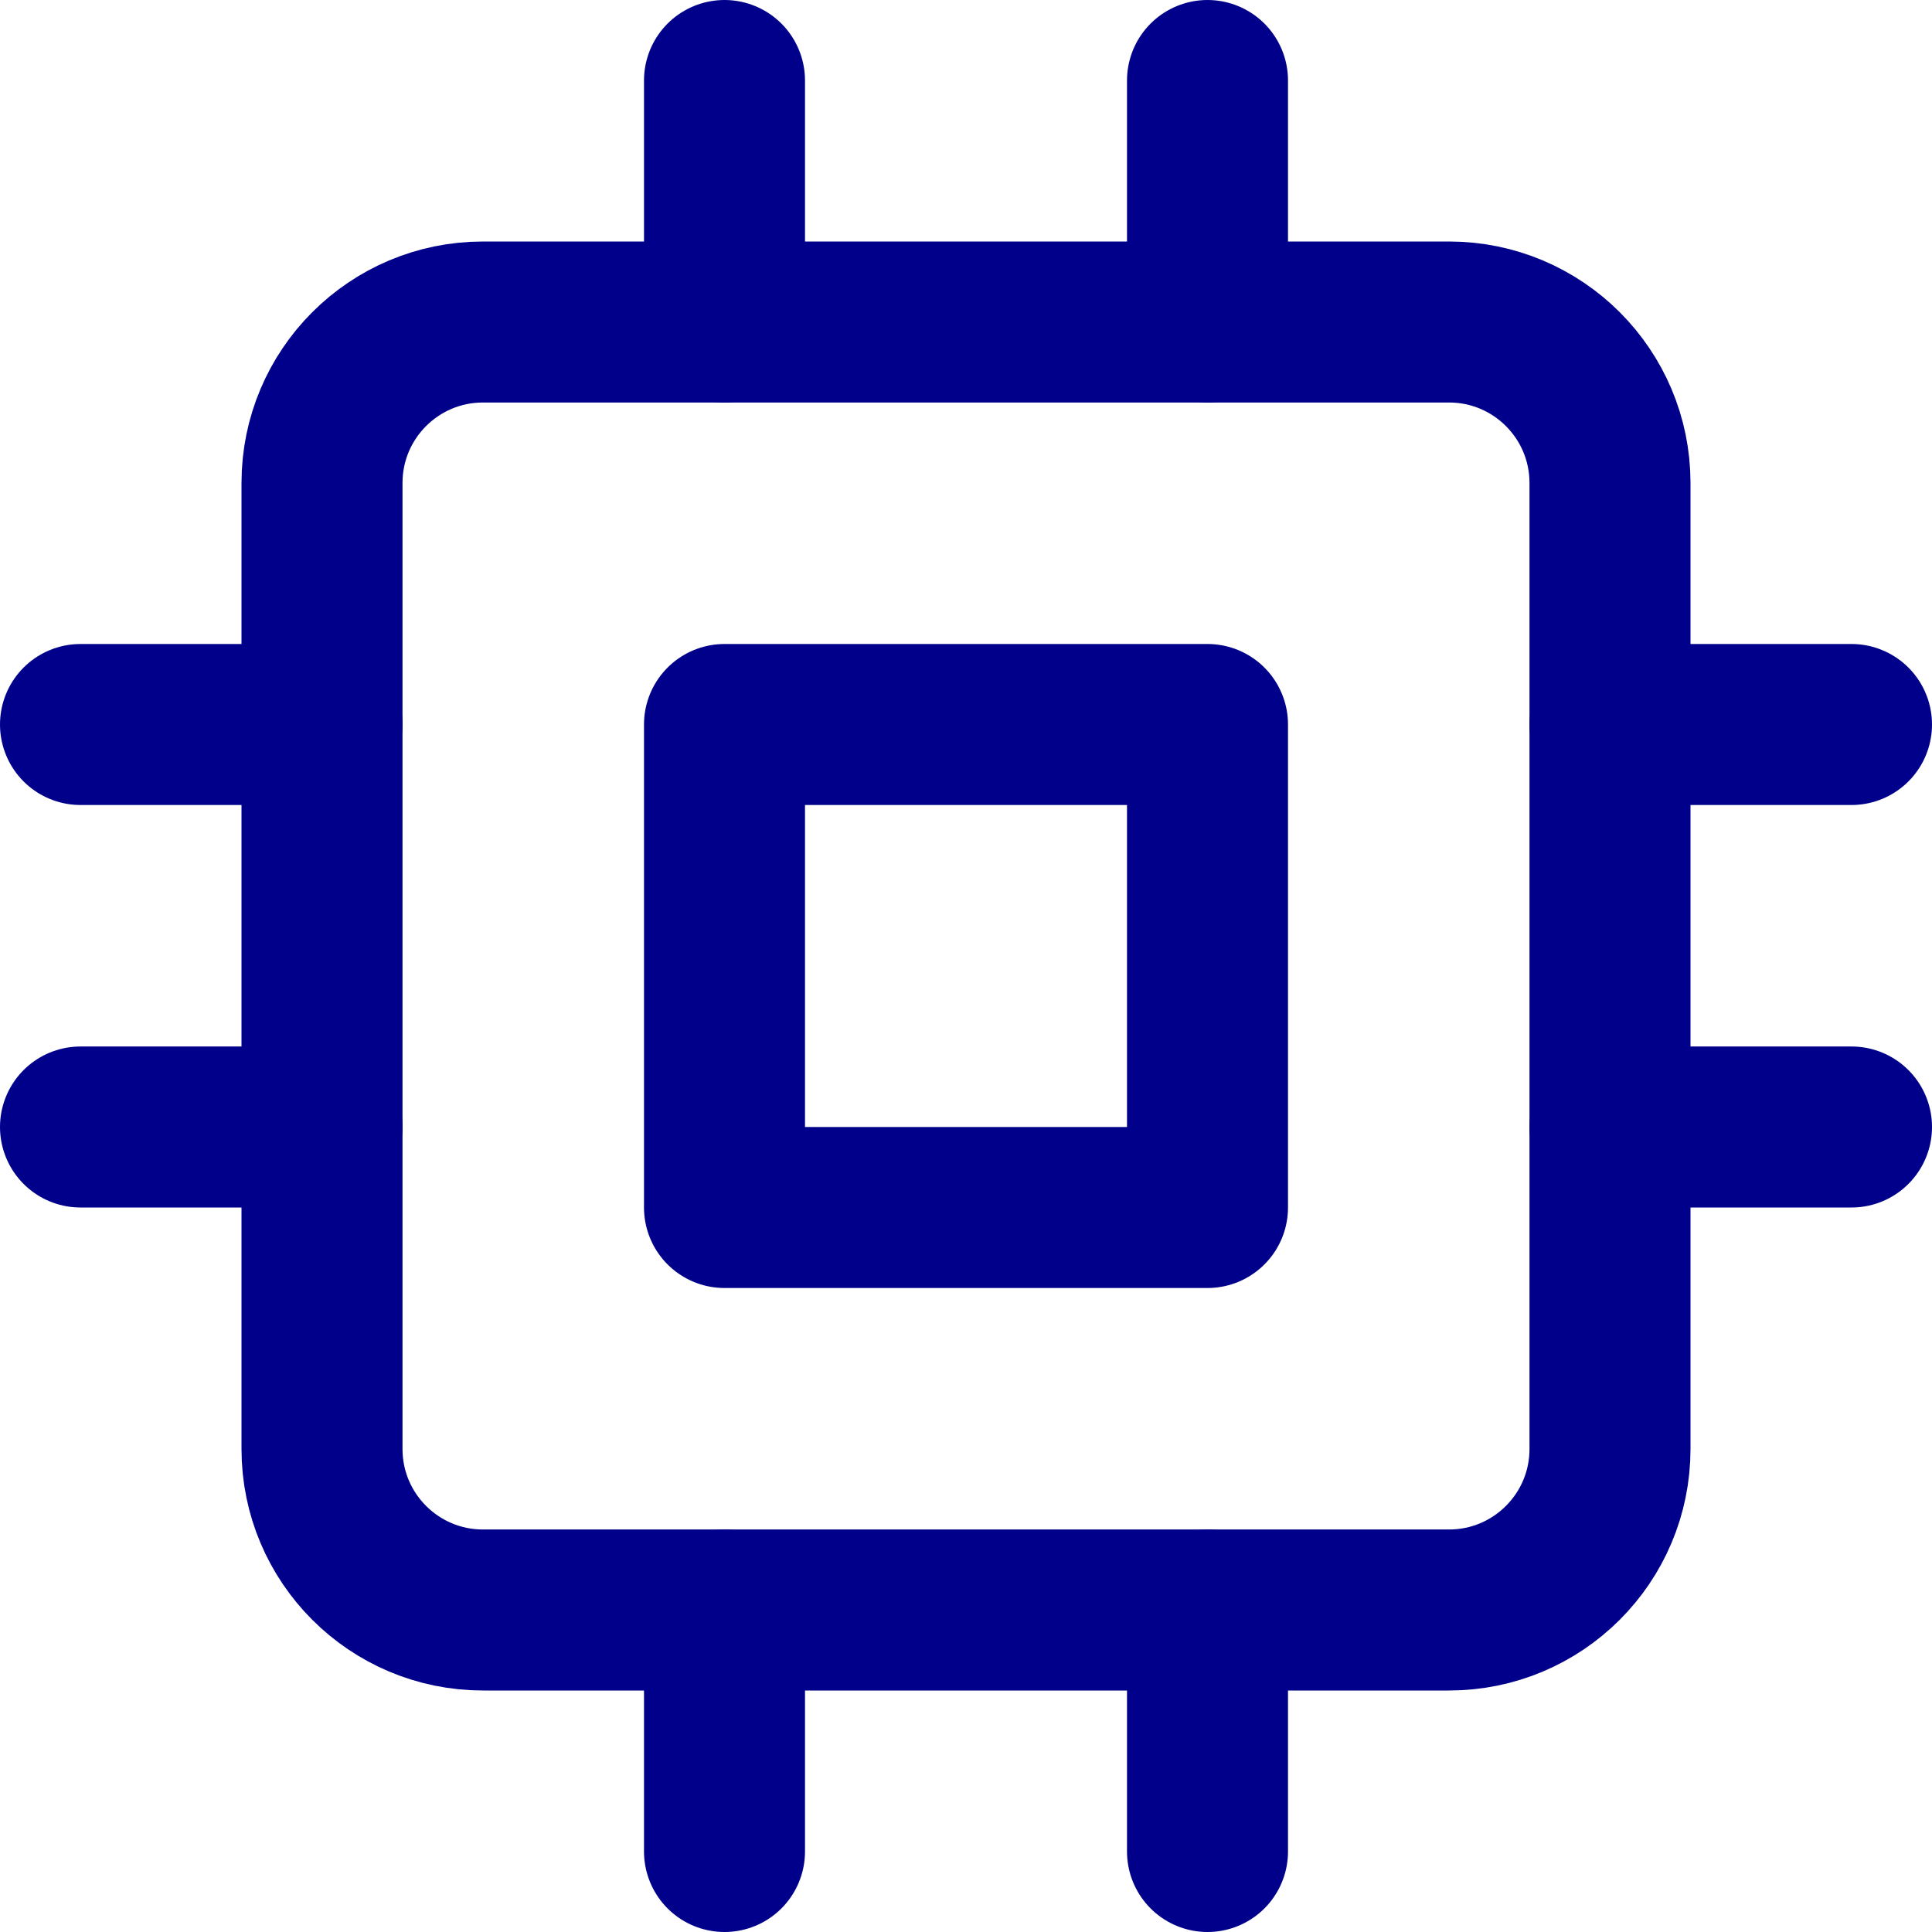
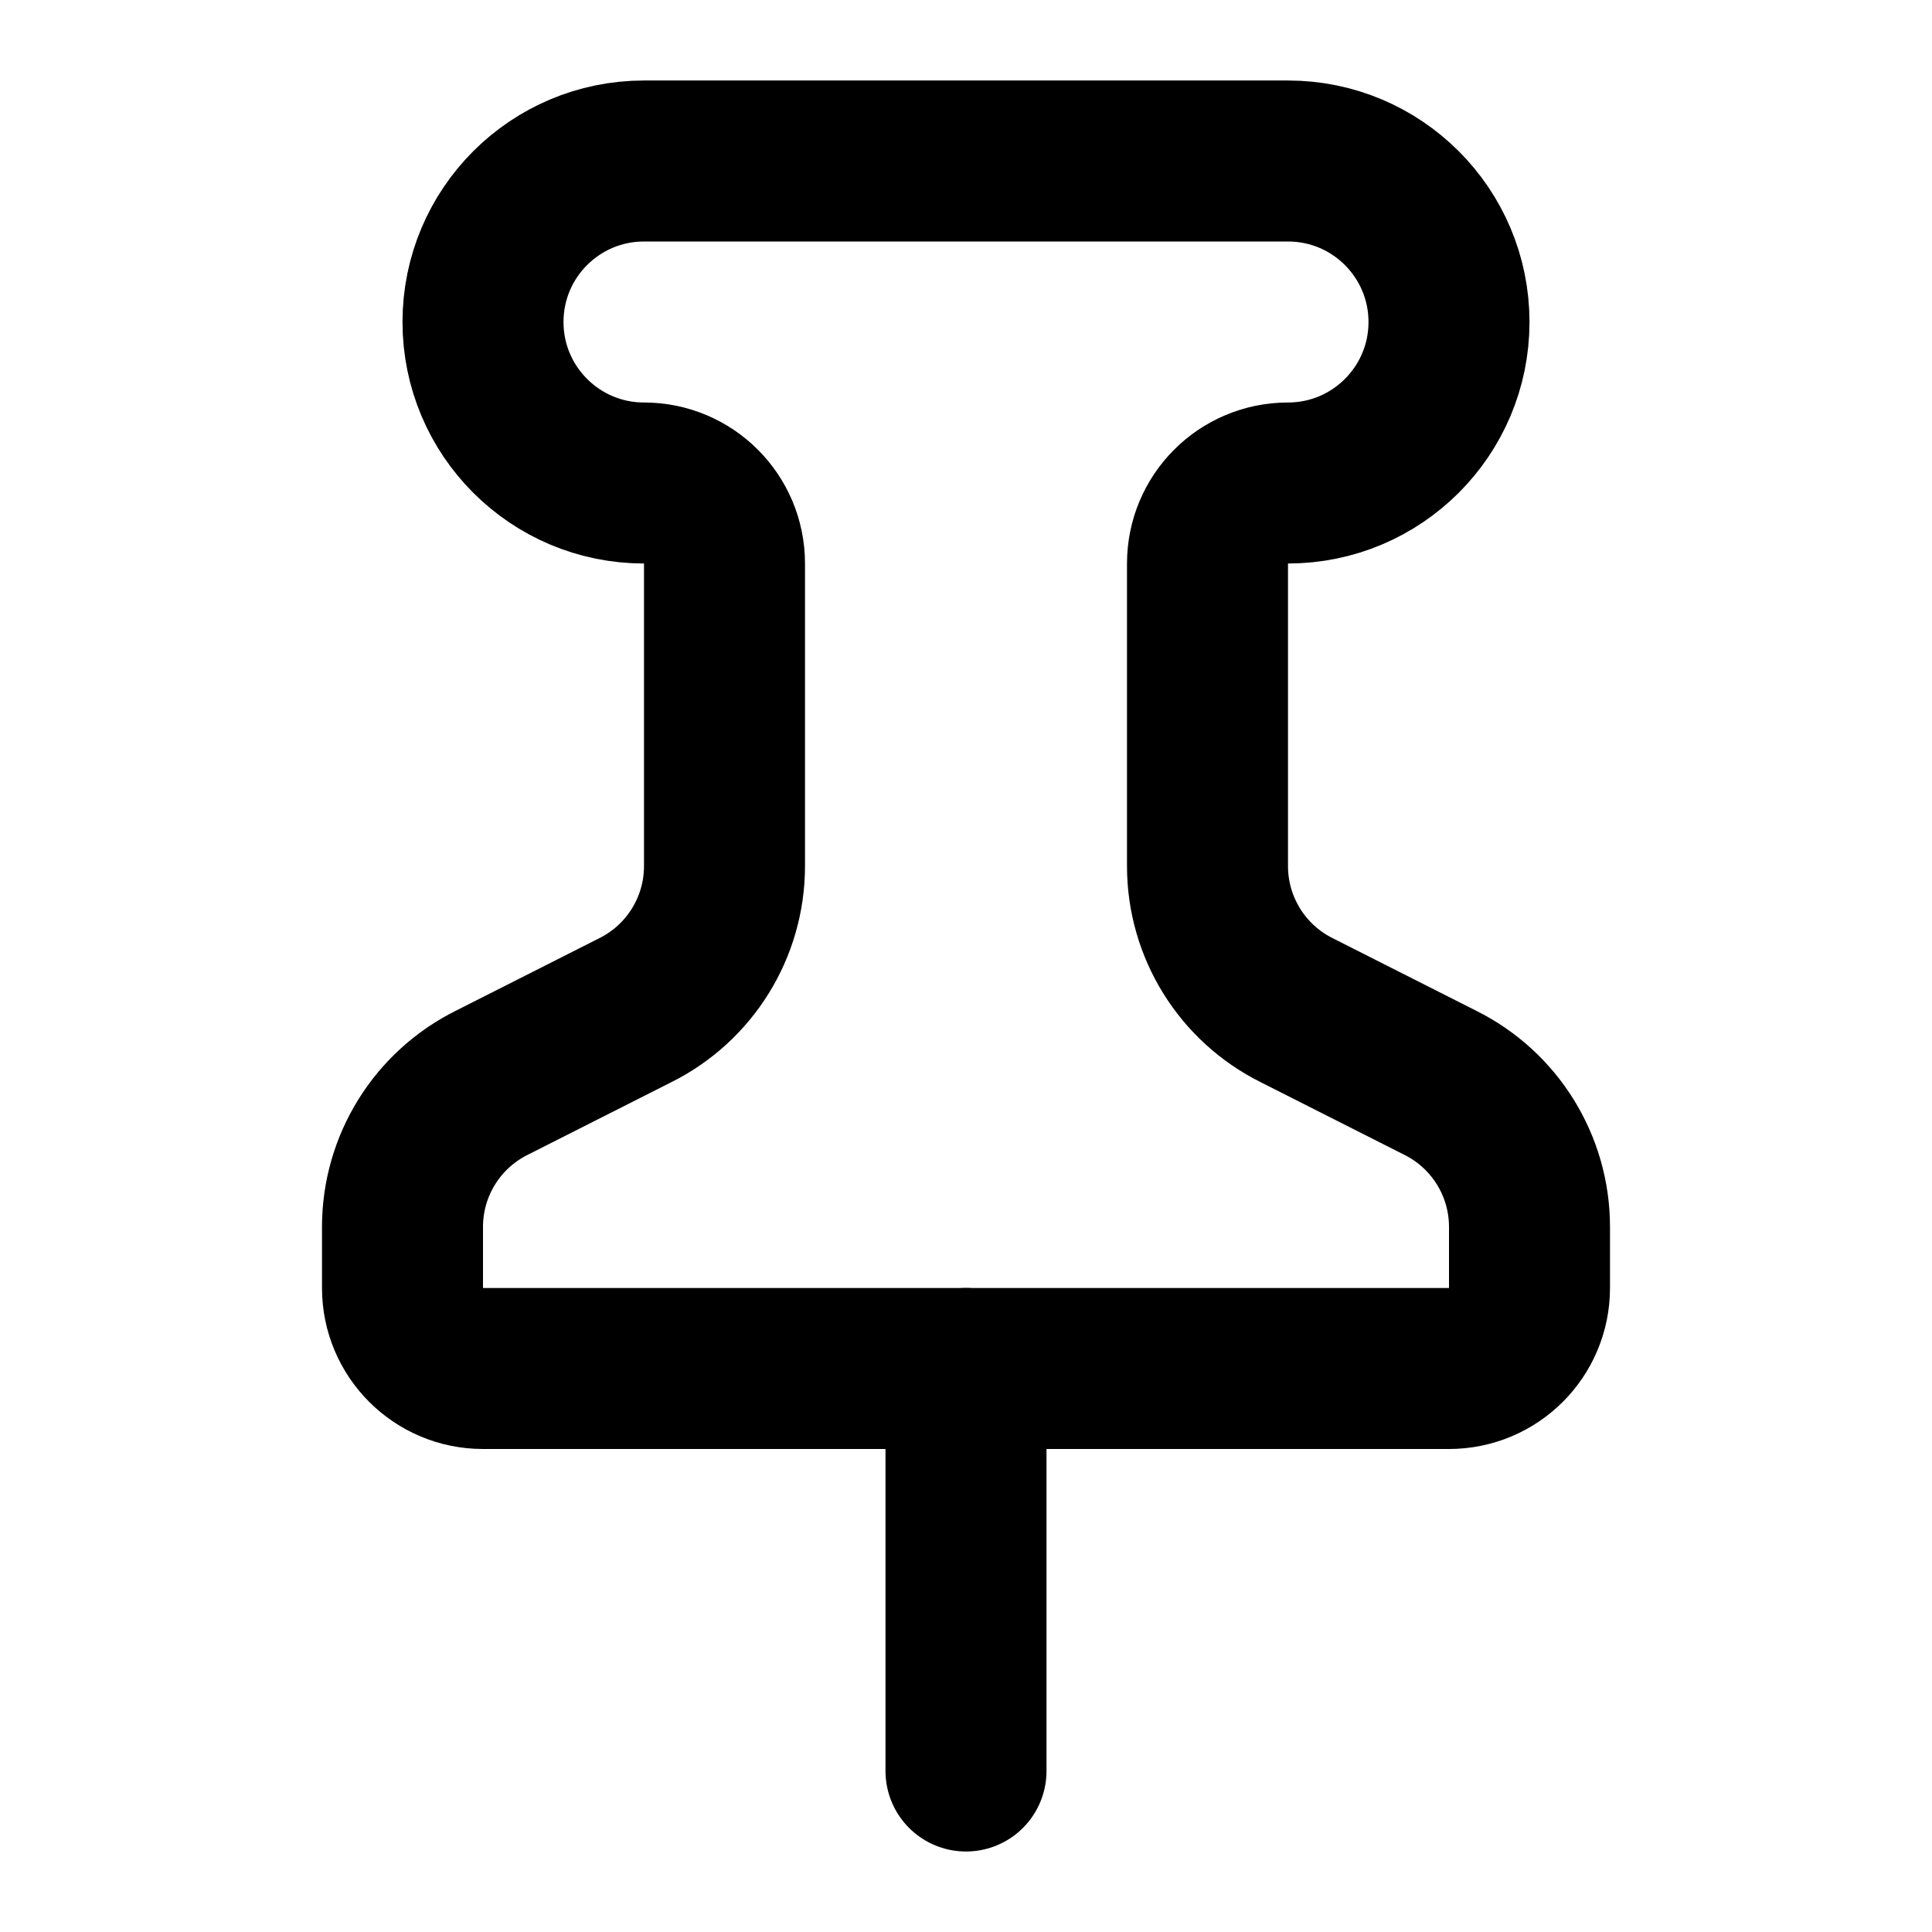
- <svg xmlns="http://www.w3.org/2000/svg" viewBox="0 0 24 24" fill="none" stroke="darkblue" stroke-width="2" stroke-linecap="round" stroke-linejoin="round" class="feather feather-cpu">
-   <rect x="4" y="4" width="16" height="16" rx="2" ry="2" />
-   <rect x="9" y="9" width="6" height="6" />
-   <line x1="9" y1="1" x2="9" y2="4" />
-   <line x1="15" y1="1" x2="15" y2="4" />
-   <line x1="9" y1="20" x2="9" y2="23" />
-   <line x1="15" y1="20" x2="15" y2="23" />
-   <line x1="20" y1="9" x2="23" y2="9" />
-   <line x1="20" y1="14" x2="23" y2="14" />
-   <line x1="1" y1="9" x2="4" y2="9" />
-   <line x1="1" y1="14" x2="4" y2="14" />
+ <svg xmlns="http://www.w3.org/2000/svg" width="24" height="24" viewBox="0 0 24 24" fill="none" stroke="currentColor" stroke-width="2" stroke-linecap="round" stroke-linejoin="round" class="lucide lucide-pin-icon lucide-pin">
+   <path d="M12 17v5" />
+   <path d="M9 10.76a2 2 0 0 1-1.11 1.79l-1.78.9A2 2 0 0 0 5 15.24V16a1 1 0 0 0 1 1h12a1 1 0 0 0 1-1v-.76a2 2 0 0 0-1.11-1.79l-1.78-.9A2 2 0 0 1 15 10.76V7a1 1 0 0 1 1-1 2 2 0 0 0 0-4H8a2 2 0 0 0 0 4 1 1 0 0 1 1 1z" />
</svg>
